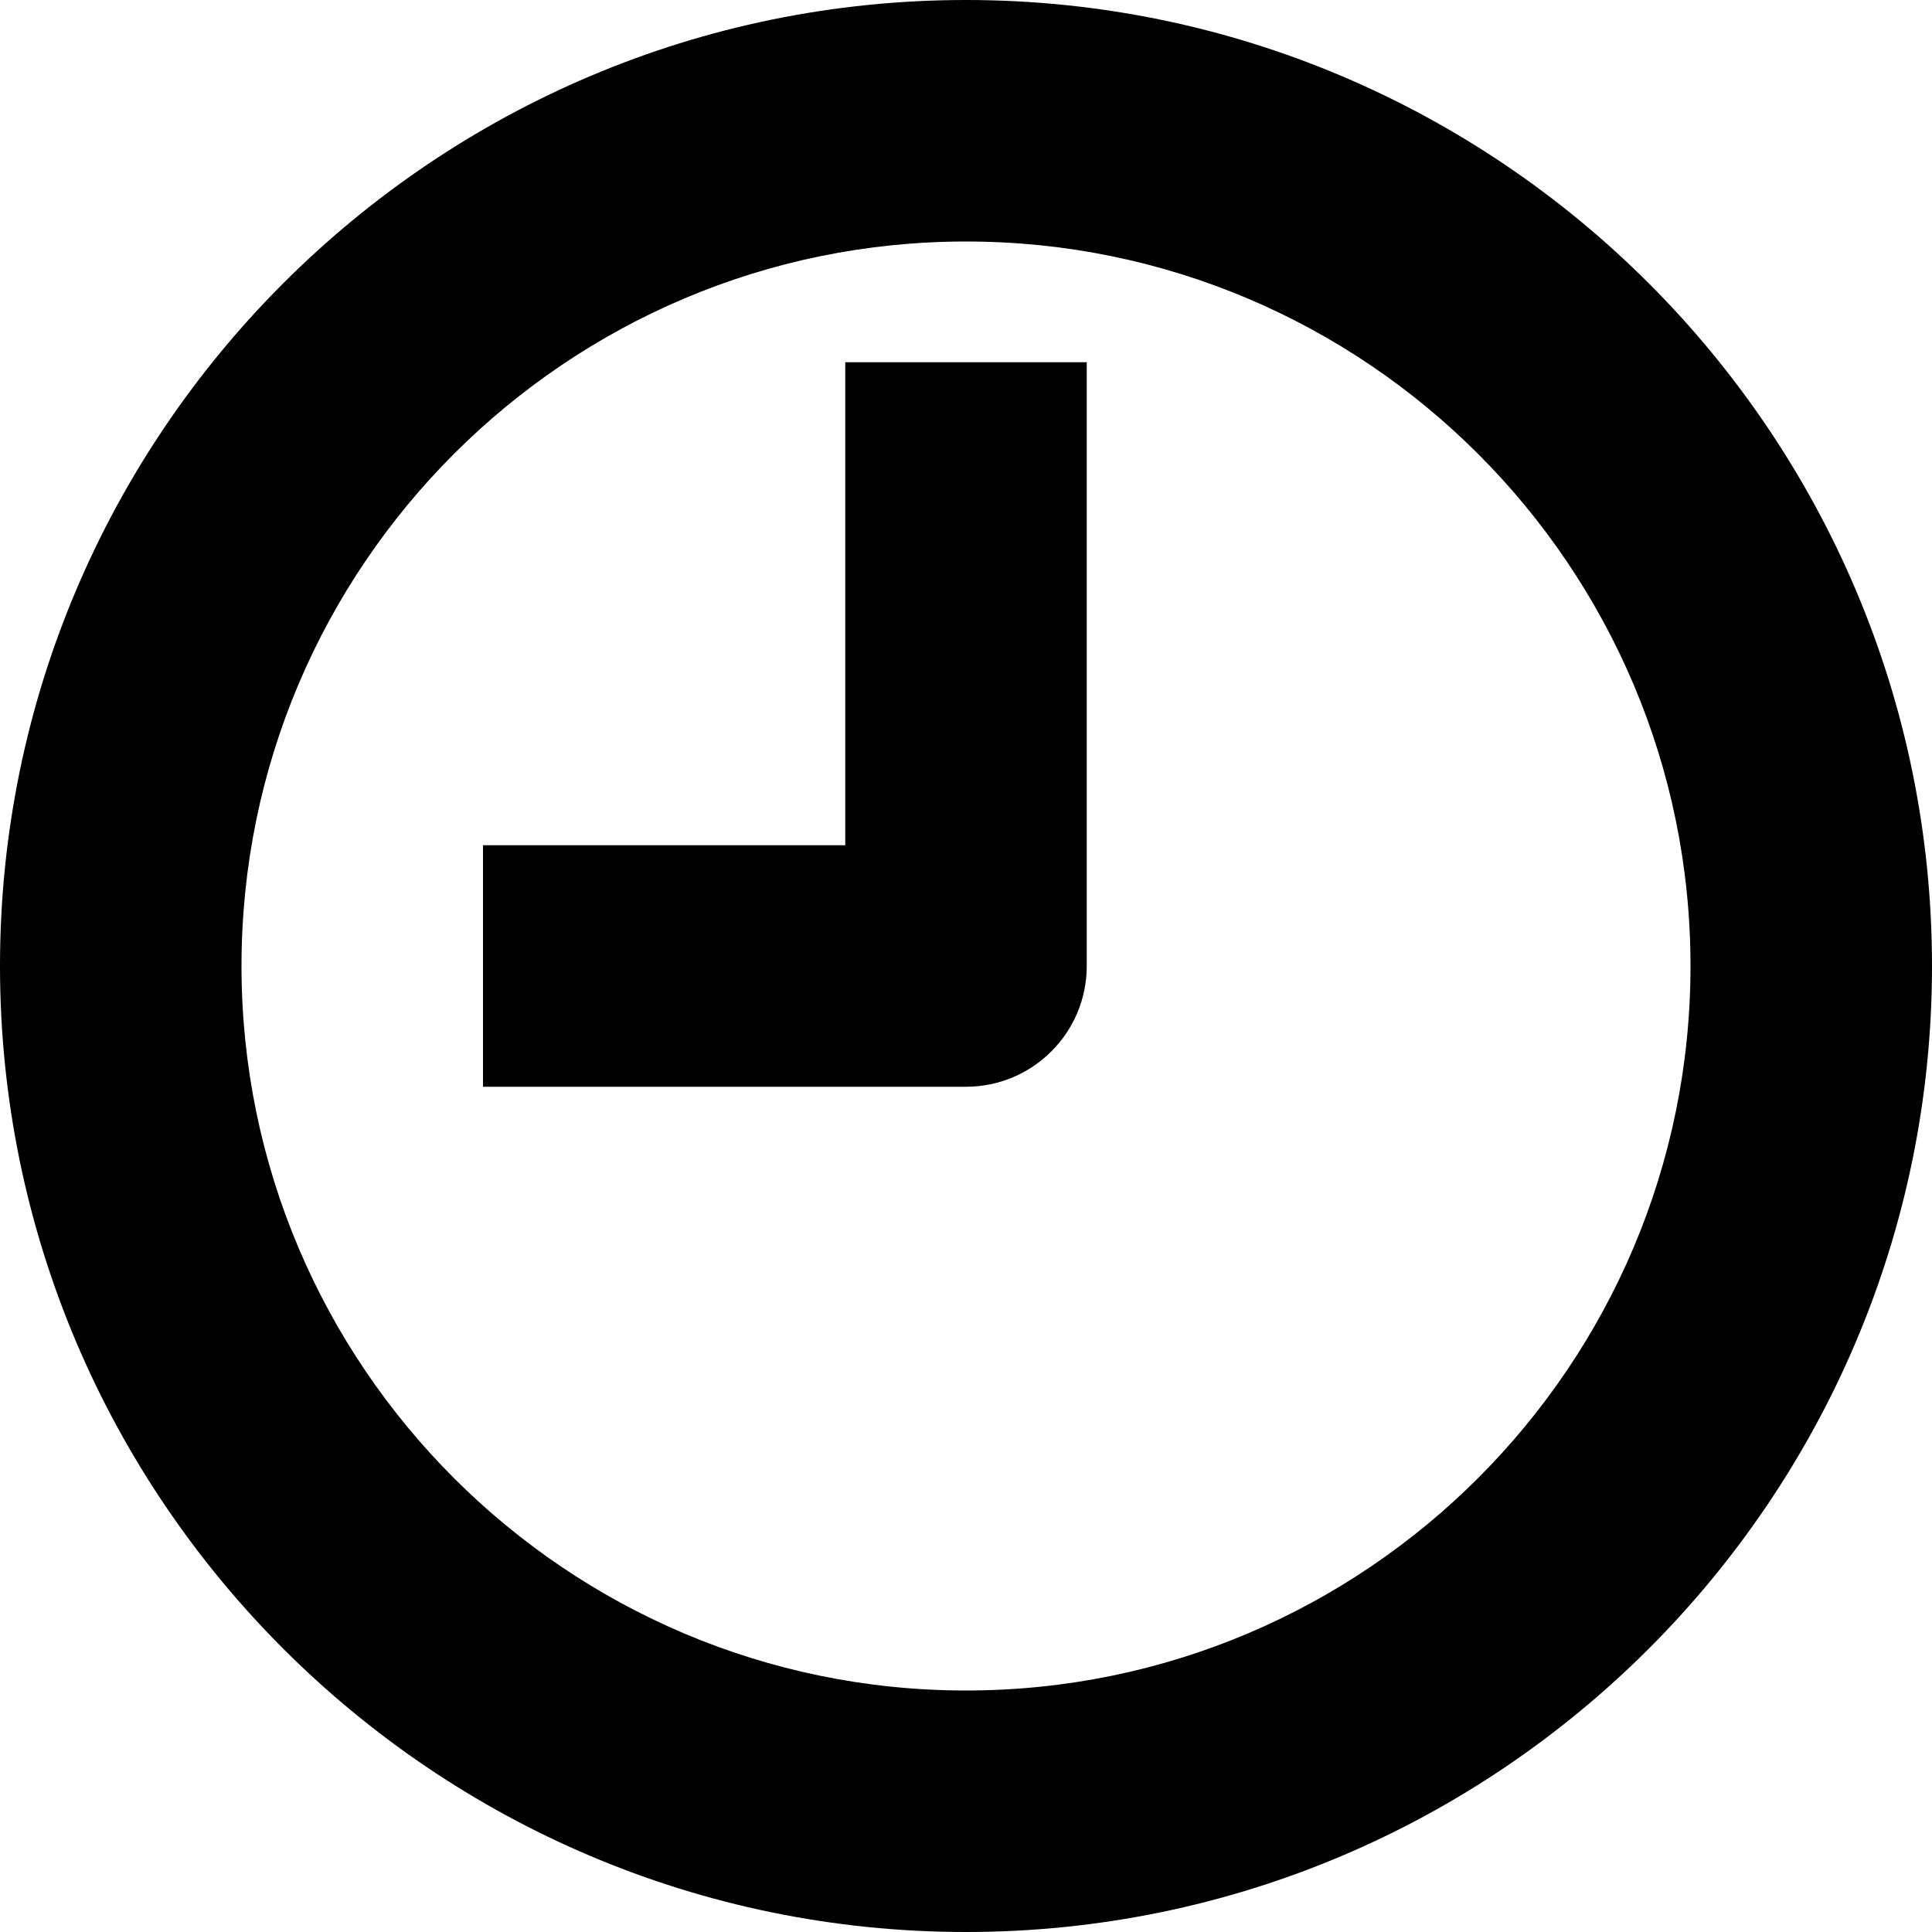
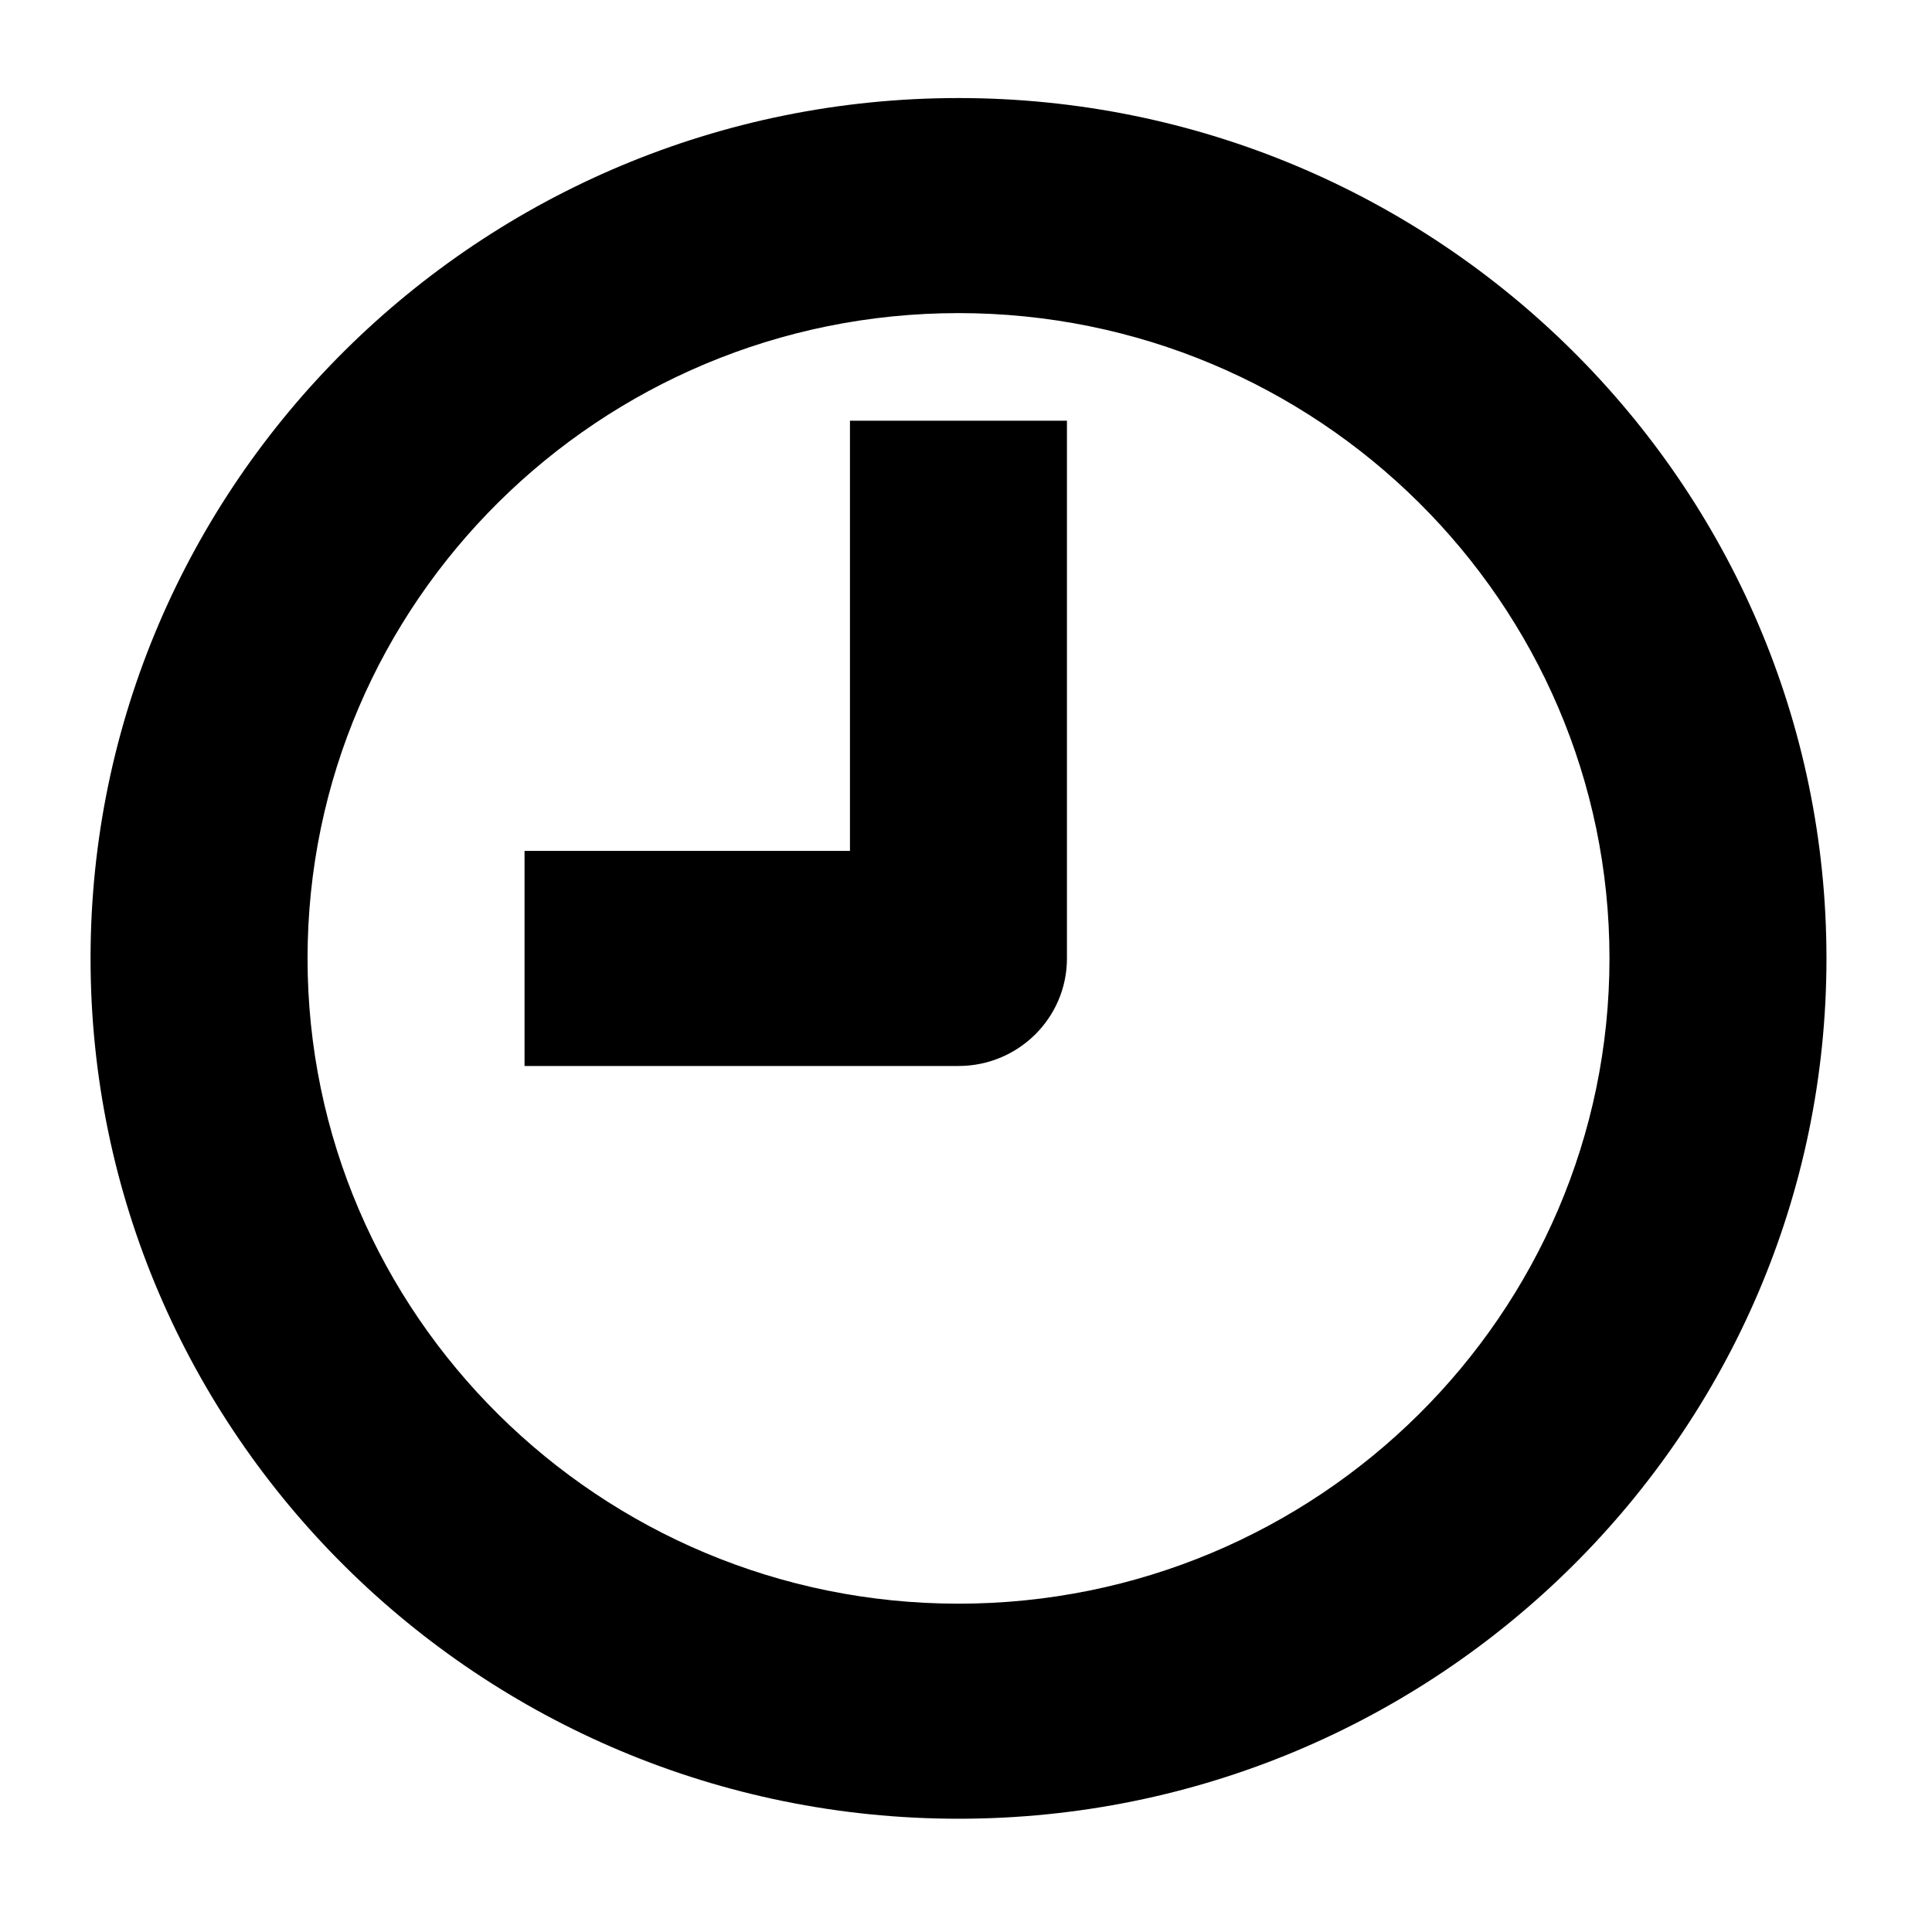
- <svg xmlns="http://www.w3.org/2000/svg" version="1.1" id="Capa_1" x="0px" y="0px" viewBox="0 0 16 16" style="enable-background:new 0 0 16 16;" xml:space="preserve">
+ <svg xmlns="http://www.w3.org/2000/svg" width="16" height="16">
  <g>
-     <g>
-       <path d="M8,0C3.589,0,0,3.589,0,8s3.589,8,8,8s8-3.589,8-8S12.411,0,8,0z M8,14c-3.309,0-6-2.691-6-6s2.691-6,6-6s6,2.691,6,6    S11.309,14,8,14z" />
-       <path d="M7,7H4v2h4c0.552,0,1-0.448,1-1V3H7V7z" />
-     </g>
+     <rect fill="none" id="canvas_background" height="402" width="582" y="-1" x="-1" />
  </g>
  <g>
- </g>
-   <g>
- </g>
-   <g>
- </g>
-   <g>
- </g>
-   <g>
- </g>
-   <g>
- </g>
-   <g>
- </g>
-   <g>
- </g>
-   <g>
- </g>
-   <g>
- </g>
-   <g>
- </g>
-   <g>
- </g>
-   <g>
- </g>
-   <g>
- </g>
-   <g>
- </g>
+     <g stroke="null" id="svg_1">
+       <g stroke="null" id="svg_2">
+         <path stroke="null" id="svg_3" d="m7.938,0.812c-3.963,0 -7.188,3.196 -7.188,7.125s3.224,7.125 7.188,7.125s7.188,-3.196 7.188,-7.125s-3.224,-7.125 -7.188,-7.125zm0,12.469c-2.973,0 -5.391,-2.397 -5.391,-5.344s2.418,-5.344 5.391,-5.344s5.391,2.397 5.391,5.344s-2.418,5.344 -5.391,5.344z" />
+         <path stroke="null" id="svg_4" d="m7.039,7.047l-2.695,0l0,1.781l3.594,0c0.496,0 0.898,-0.399 0.898,-0.891l0,-4.453l-1.797,0l0,3.563z" />
+       </g>
+     </g>
+     <g id="svg_5" />
+     <g id="svg_6" />
+     <g id="svg_7" />
+     <g id="svg_8" />
+     <g id="svg_9" />
+     <g id="svg_10" />
+     <g id="svg_11" />
+     <g id="svg_12" />
+     <g id="svg_13" />
+     <g id="svg_14" />
+     <g id="svg_15" />
+     <g id="svg_16" />
+     <g id="svg_17" />
+     <g id="svg_18" />
+     <g id="svg_19" />
+   </g>
</svg>
